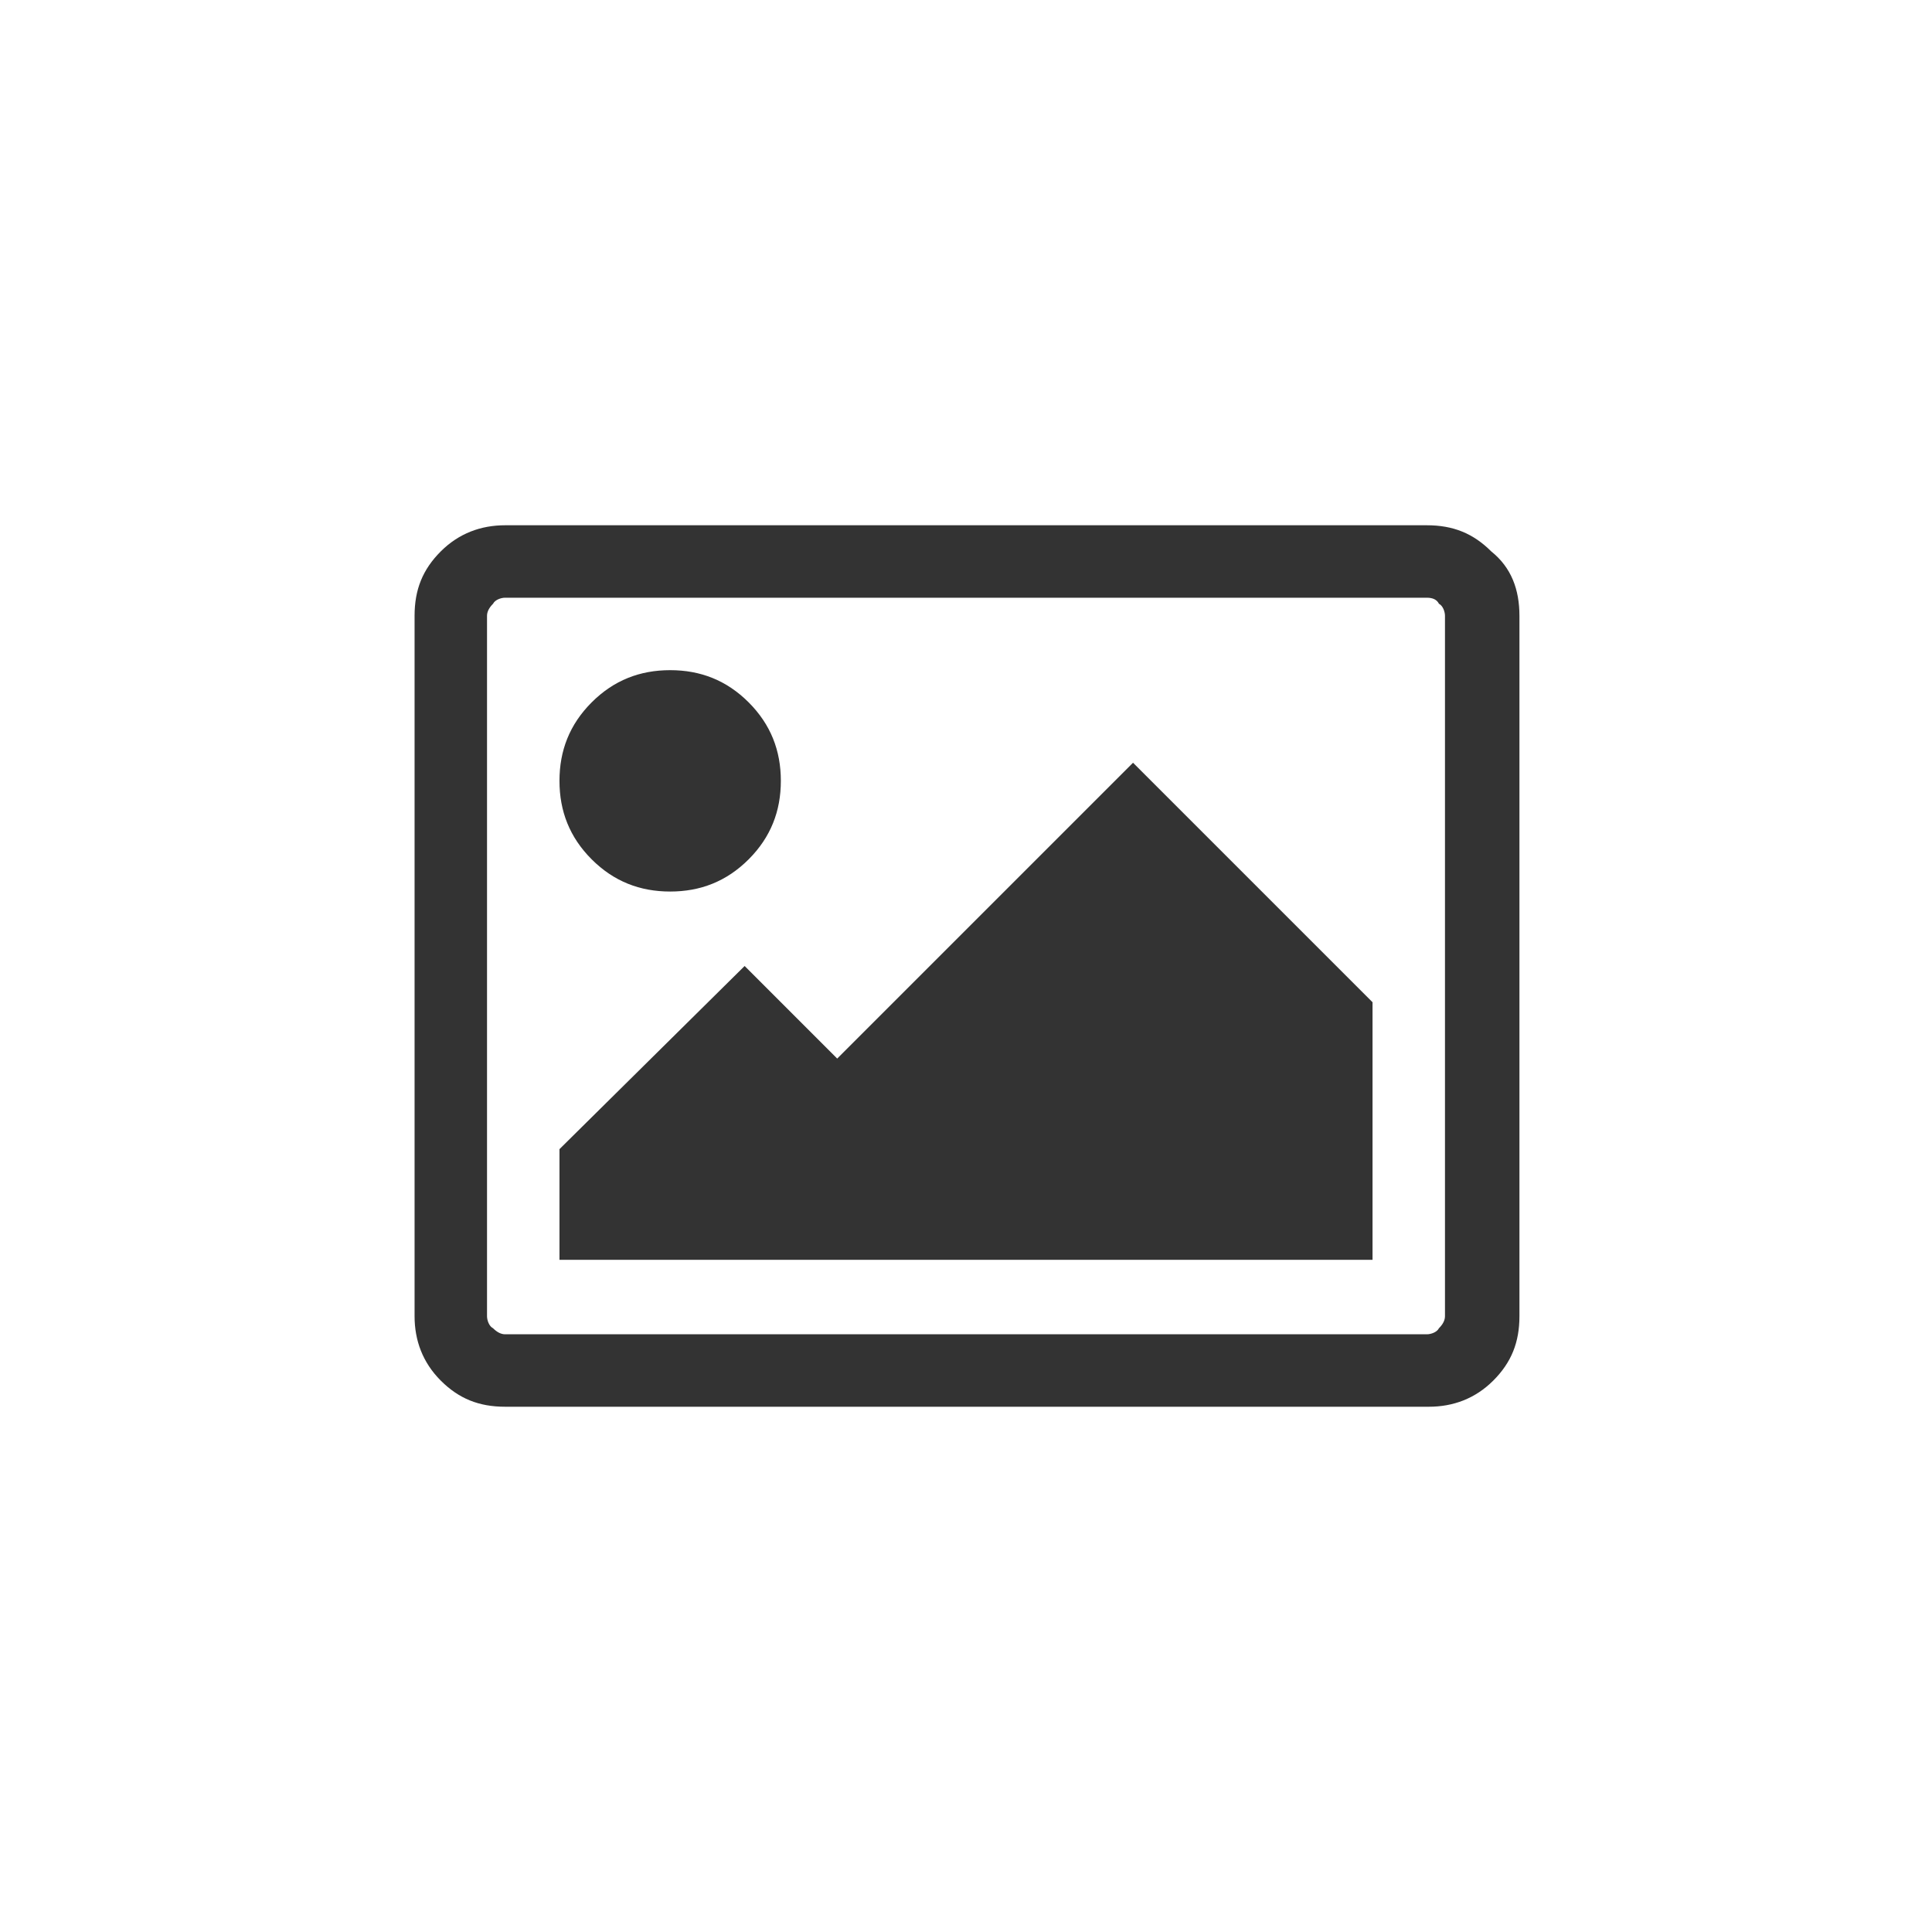
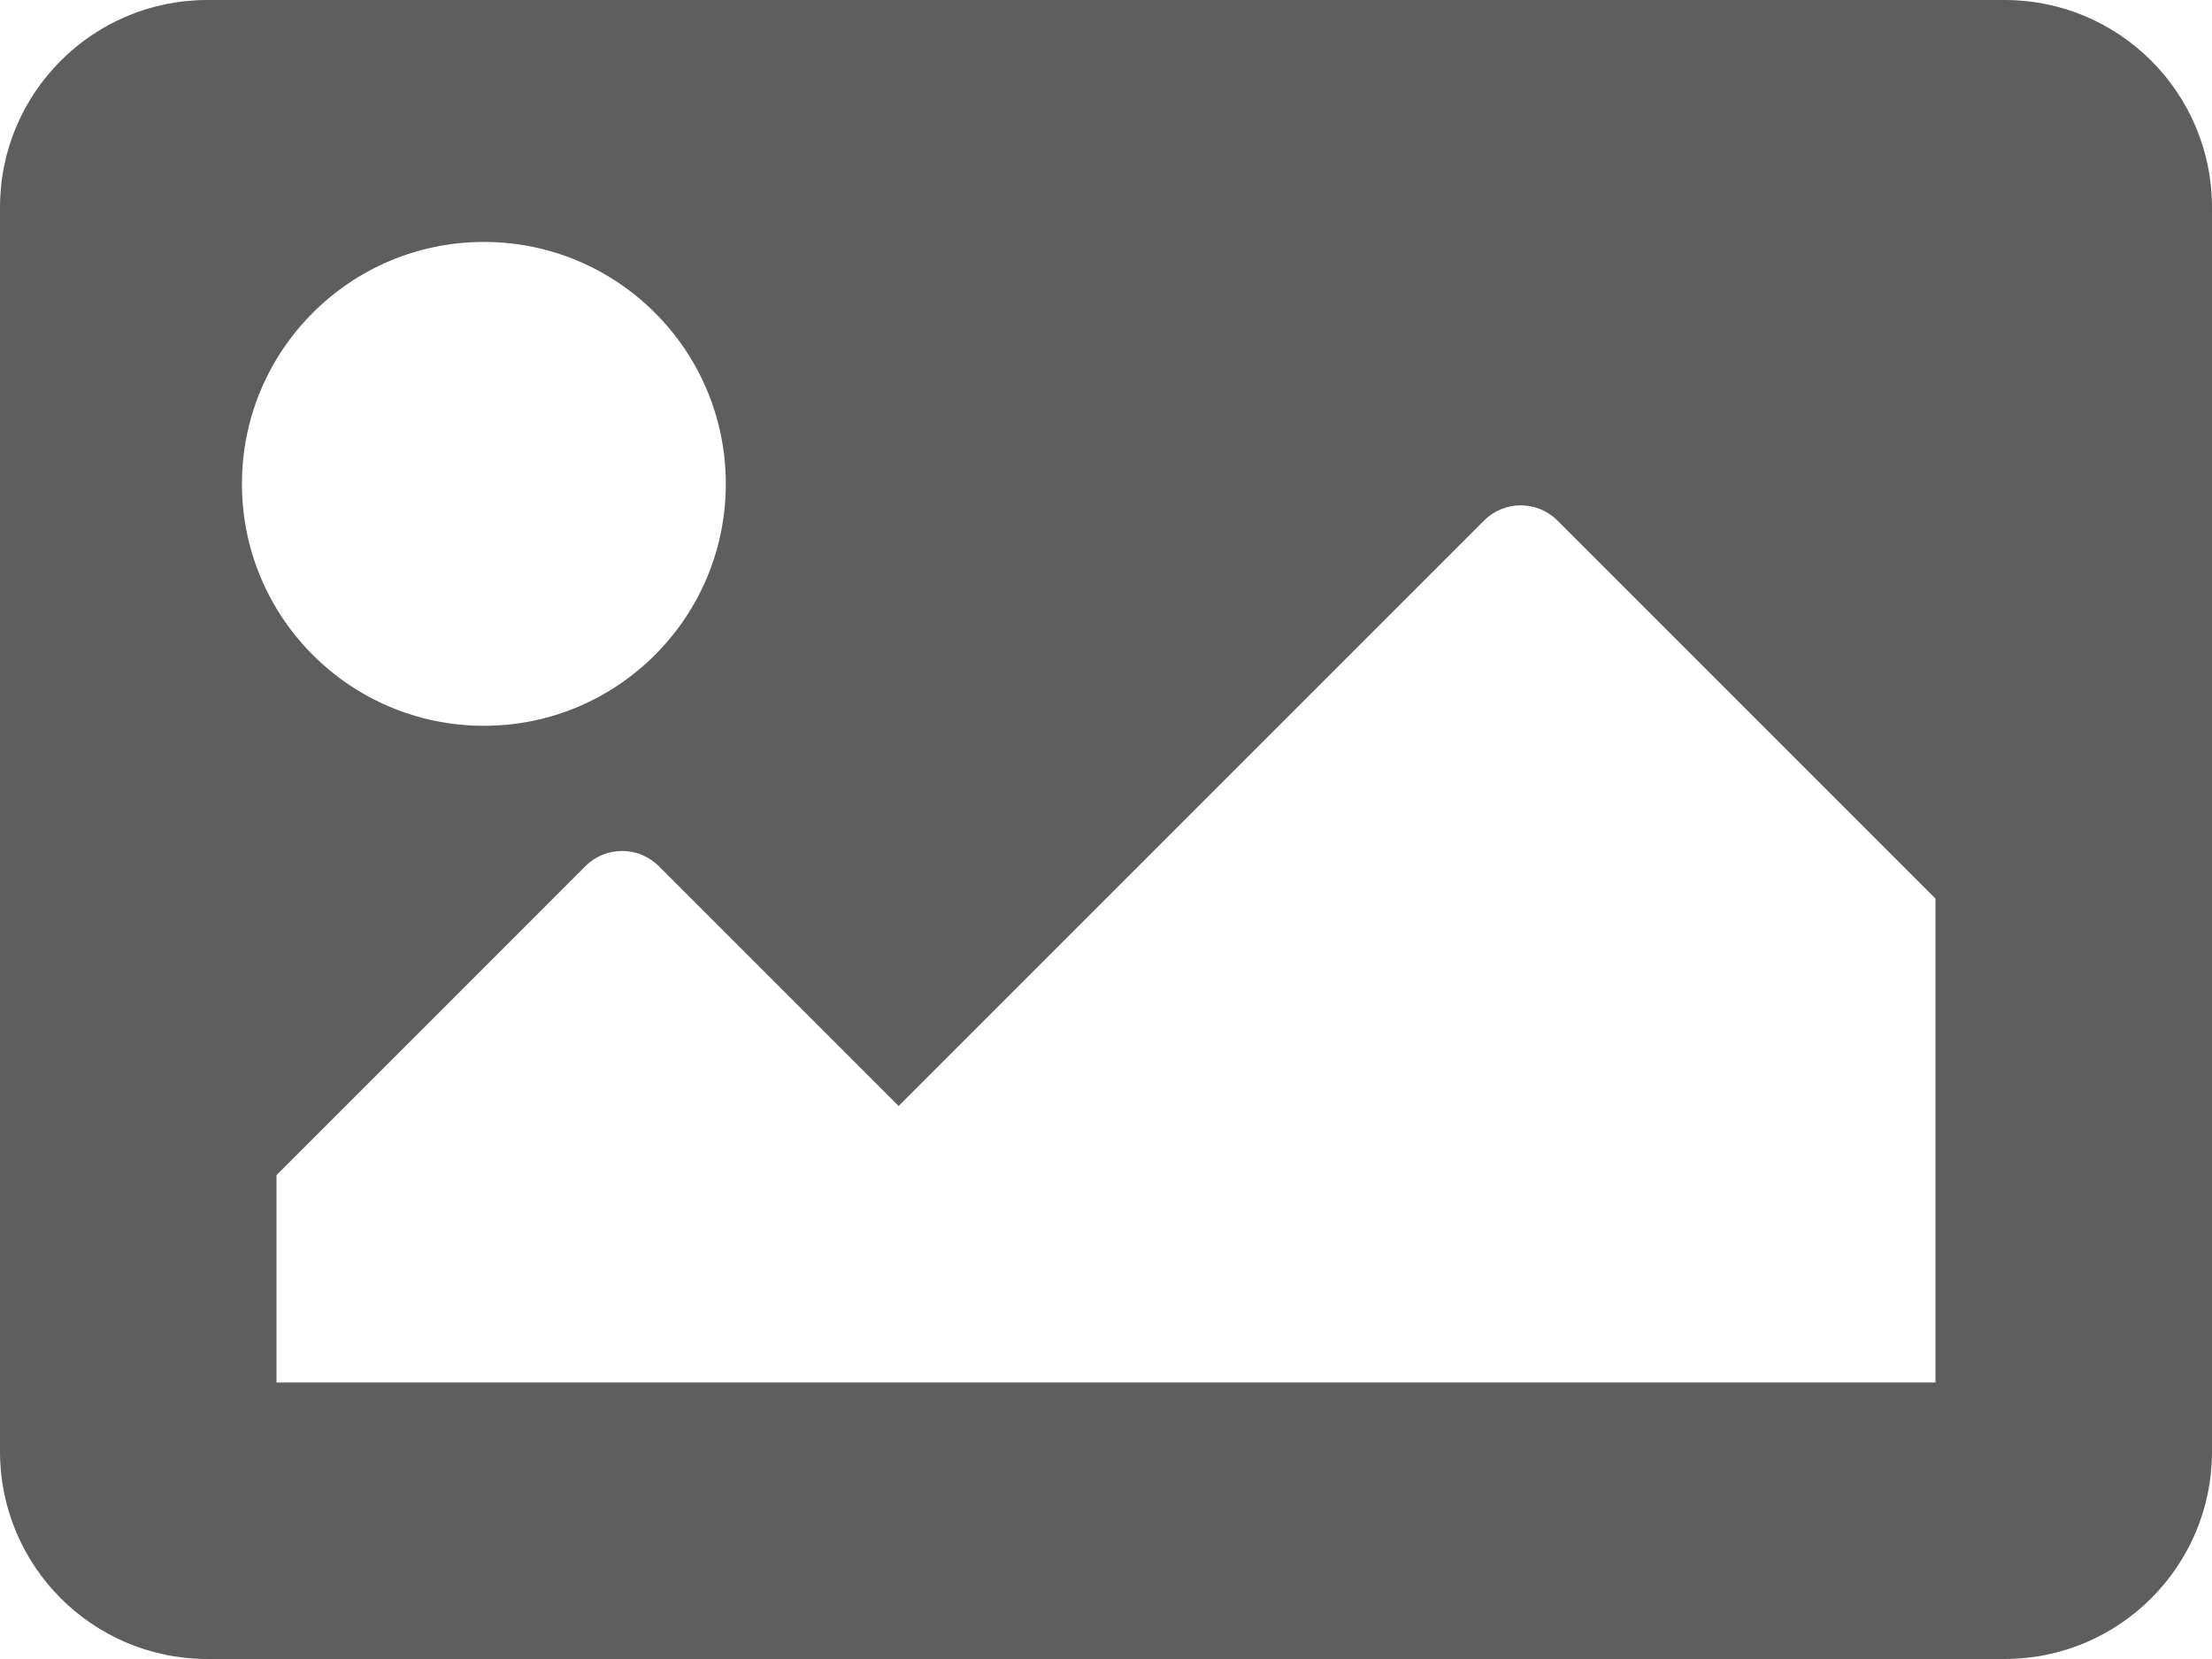
- <svg xmlns="http://www.w3.org/2000/svg" version="1.1" id="Layer_1" x="0px" y="0px" viewBox="0 0 96 96" style="enable-background:new 0 0 96 96;" xml:space="preserve">
-   <style type="text/css">
- 	.st0{fill:#333333;}
- </style>
-   <g id="XMLID_2_">
-     <path id="XMLID_8_" class="st0" d="M38.8,38.8c0,1.5-0.5,2.8-1.6,3.9c-1.1,1.1-2.4,1.6-3.9,1.6s-2.8-0.5-3.9-1.6   c-1.1-1.1-1.6-2.4-1.6-3.9c0-1.5,0.5-2.8,1.6-3.9s2.4-1.6,3.9-1.6s2.8,0.5,3.9,1.6C38.3,36,38.8,37.3,38.8,38.8z M68.2,49.8v12.8   H27.8v-5.5L37,48l4.6,4.6l14.7-14.7L68.2,49.8z M70.9,29.7H25.1c-0.2,0-0.5,0.1-0.6,0.3c-0.2,0.2-0.3,0.4-0.3,0.6v34.8   c0,0.2,0.1,0.5,0.3,0.6c0.2,0.2,0.4,0.3,0.6,0.3h45.8c0.2,0,0.5-0.1,0.6-0.3c0.2-0.2,0.3-0.4,0.3-0.6V30.6c0-0.2-0.1-0.5-0.3-0.6   C71.4,29.8,71.2,29.7,70.9,29.7z M75.5,30.6v34.8c0,1.3-0.4,2.3-1.3,3.2c-0.9,0.9-2,1.3-3.2,1.3H25.1c-1.3,0-2.3-0.4-3.2-1.3   c-0.9-0.9-1.3-2-1.3-3.2V30.6c0-1.3,0.4-2.3,1.3-3.2c0.9-0.9,2-1.3,3.2-1.3h45.8c1.3,0,2.3,0.4,3.2,1.3   C75.1,28.2,75.5,29.3,75.5,30.6z" />
-   </g>
+ <svg xmlns="http://www.w3.org/2000/svg" width="154.014" height="115.51" viewBox="0 0 154.014 115.51">
+   <path id="Icon_awesome-image" data-name="Icon awesome-image" d="M139.575,120.01H14.439A14.439,14.439,0,0,1,0,105.571V18.939A14.439,14.439,0,0,1,14.439,4.5H139.575a14.439,14.439,0,0,1,14.439,14.439v86.633A14.439,14.439,0,0,1,139.575,120.01ZM33.69,21.345A16.845,16.845,0,1,0,50.536,38.19,16.845,16.845,0,0,0,33.69,21.345ZM19.252,100.758h115.51V67.068L108.437,40.743a3.61,3.61,0,0,0-5.105,0L62.568,81.507l-16.7-16.7a3.61,3.61,0,0,0-5.105,0L19.252,86.32Z" transform="translate(0 -4.5)" fill="#5e5e5e" />
</svg>
